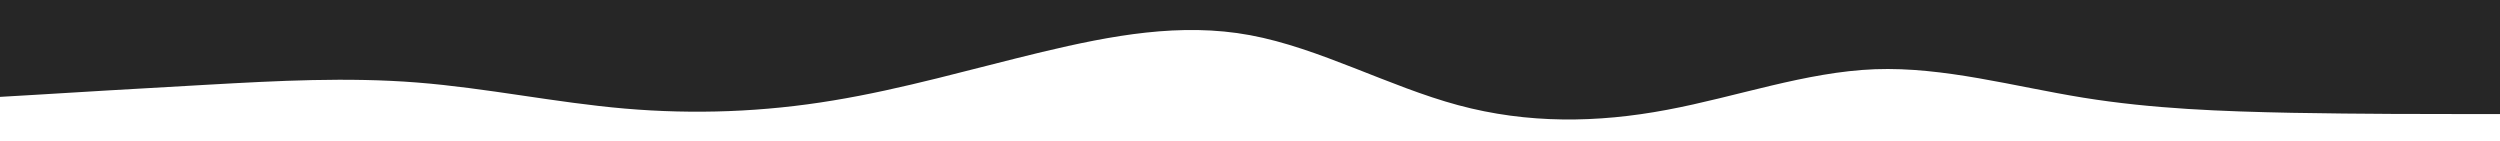
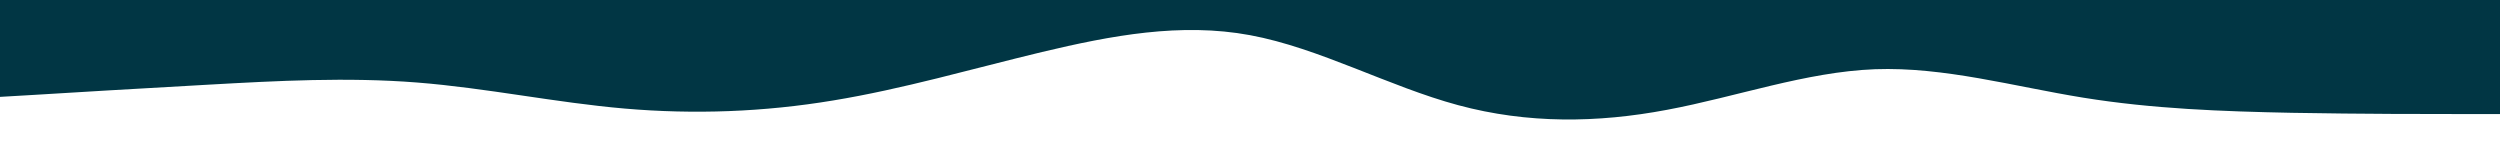
<svg xmlns="http://www.w3.org/2000/svg" id="visual" viewBox="0 0 1600 90" width="1600" height="90" version="1.1">
-   <path d="M0 62L22.2 60.7C44.3 59.3 88.7 56.7 133.2 54.2C177.7 51.7 222.3 49.3 266.8 52.8C311.3 56.3 355.7 65.7 400 69.5C444.3 73.3 488.7 71.7 533.2 64.3C577.7 57 622.3 44 666.8 33.3C711.3 22.7 755.7 14.3 800 22.5C844.3 30.7 888.7 55.3 933.2 67.3C977.7 79.3 1022.3 78.7 1066.8 70.3C1111.3 62 1155.7 46 1200 44.3C1244.3 42.7 1288.7 55.3 1333.2 62.5C1377.7 69.7 1422.3 71.3 1466.8 72.2C1511.3 73 1555.7 73 1577.8 73L1600 73L1600 0L1577.8 0C1555.7 0 1511.3 0 1466.8 0C1422.3 0 1377.7 0 1333.2 0C1288.7 0 1244.3 0 1200 0C1155.7 0 1111.3 0 1066.8 0C1022.3 0 977.7 0 933.2 0C888.7 0 844.3 0 800 0C755.7 0 711.3 0 666.8 0C622.3 0 577.7 0 533.2 0C488.7 0 444.3 0 400 0C355.7 0 311.3 0 266.8 0C222.3 0 177.7 0 133.2 0C88.7 0 44.3 0 22.2 0L0 0Z" fill="#262626" stroke-linecap="round" stroke-linejoin="miter" />
+   <path d="M0 62L22.2 60.7C44.3 59.3 88.7 56.7 133.2 54.2C177.7 51.7 222.3 49.3 266.8 52.8C311.3 56.3 355.7 65.7 400 69.5C444.3 73.3 488.7 71.7 533.2 64.3C577.7 57 622.3 44 666.8 33.3C711.3 22.7 755.7 14.3 800 22.5C844.3 30.7 888.7 55.3 933.2 67.3C977.7 79.3 1022.3 78.7 1066.8 70.3C1111.3 62 1155.7 46 1200 44.3C1244.3 42.7 1288.7 55.3 1333.2 62.5C1377.7 69.7 1422.3 71.3 1466.8 72.2C1511.3 73 1555.7 73 1577.8 73L1600 73L1600 0L1577.8 0C1555.7 0 1511.3 0 1466.8 0C1422.3 0 1377.7 0 1333.2 0C1288.7 0 1244.3 0 1200 0C1155.7 0 1111.3 0 1066.8 0C1022.3 0 977.7 0 933.2 0C888.7 0 844.3 0 800 0C755.7 0 711.3 0 666.8 0C622.3 0 577.7 0 533.2 0C488.7 0 444.3 0 400 0C355.7 0 311.3 0 266.8 0C222.3 0 177.7 0 133.2 0C88.7 0 44.3 0 22.2 0L0 0Z" fill="#013644" stroke-linecap="round" stroke-linejoin="miter" />
</svg>
